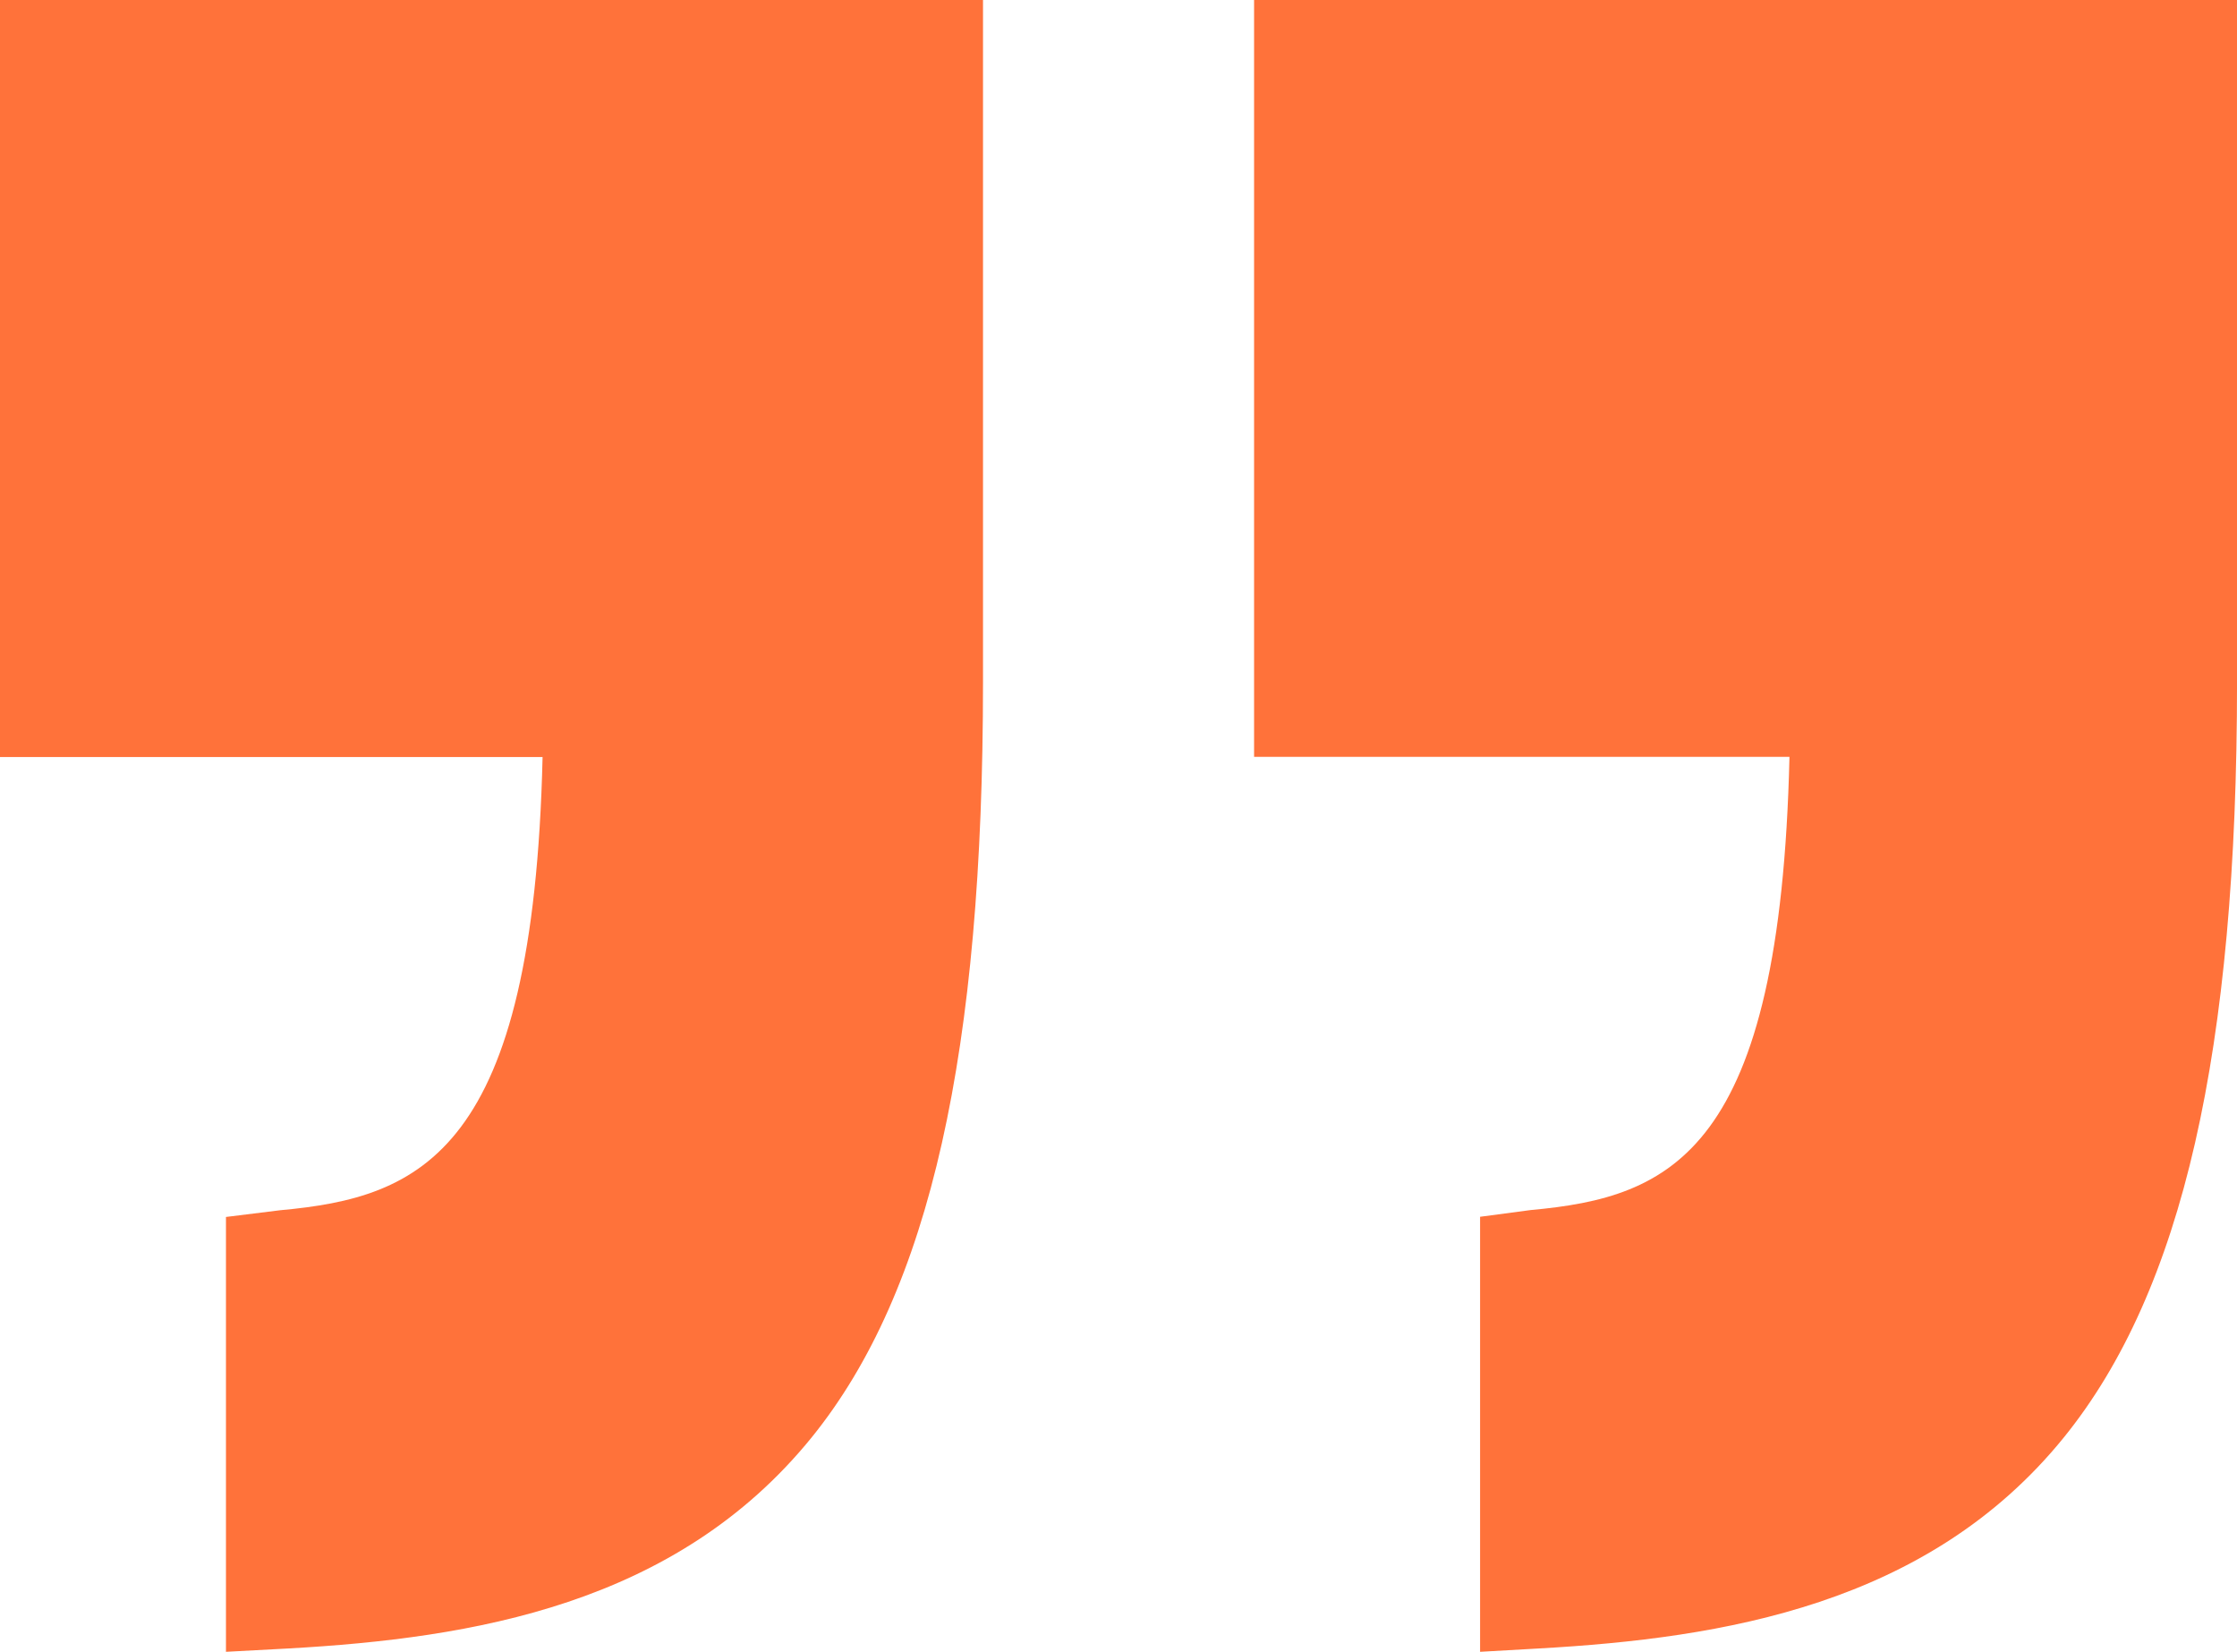
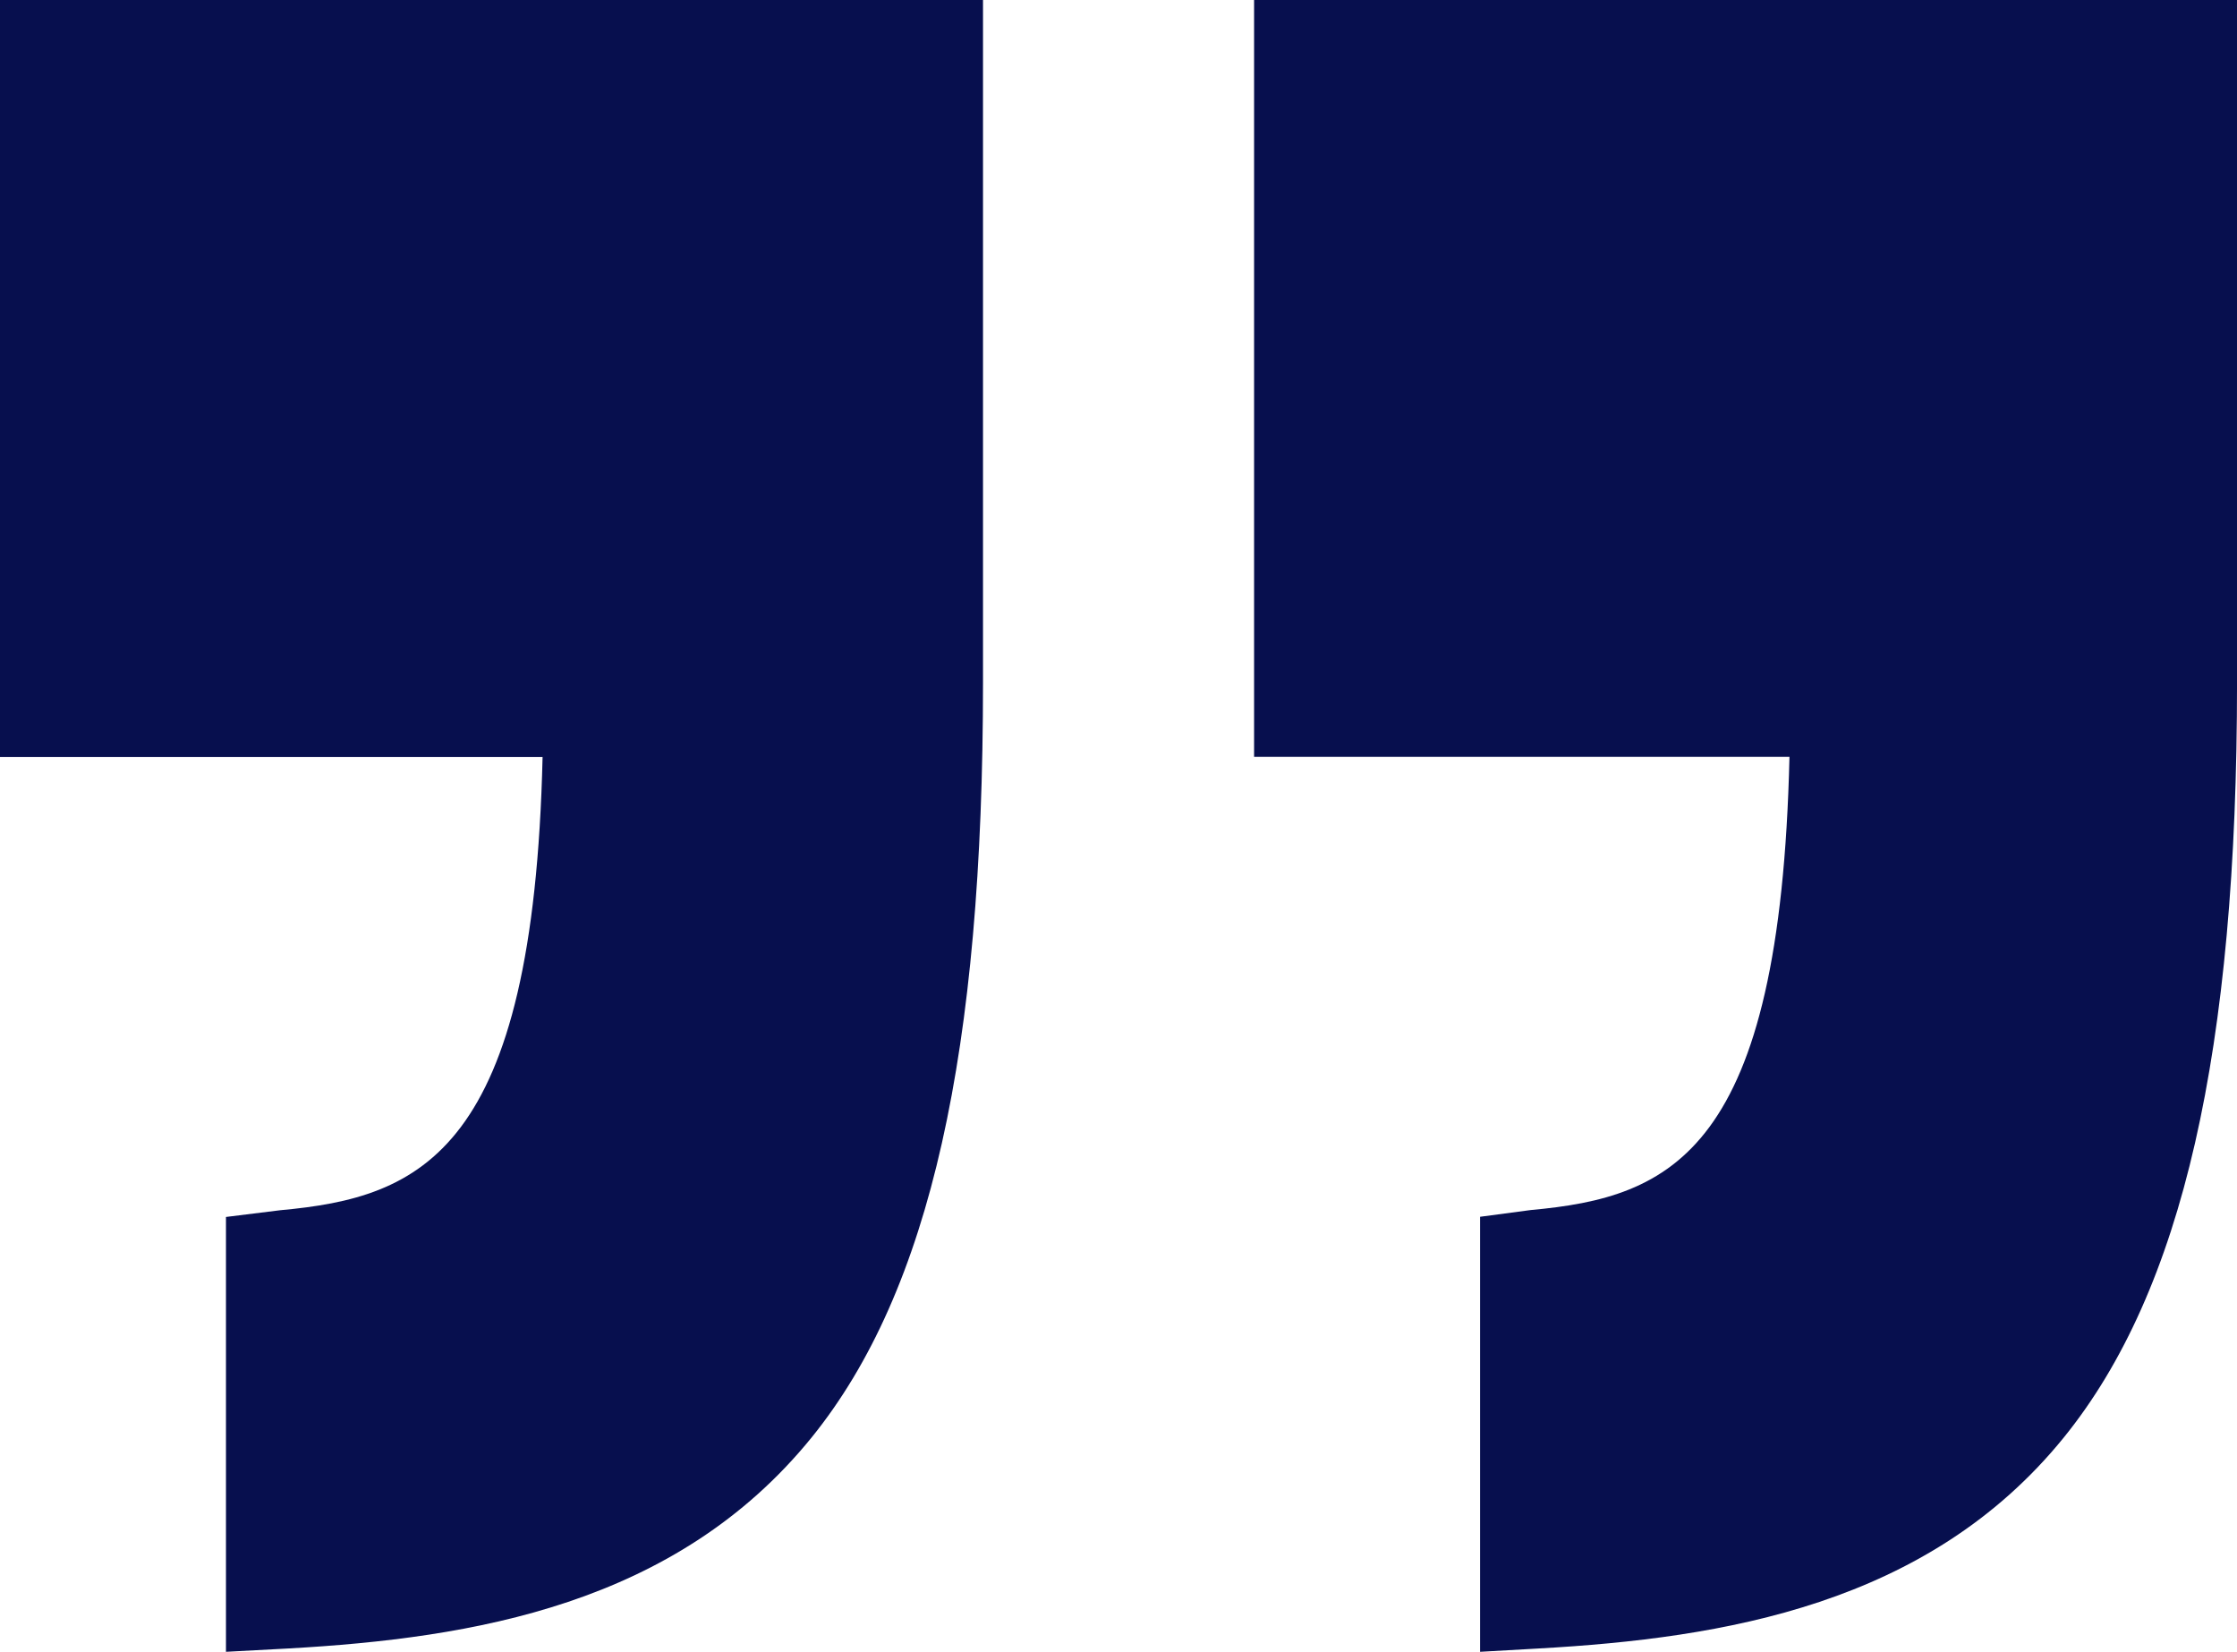
<svg xmlns="http://www.w3.org/2000/svg" width="72.703" height="53.679" viewBox="0 0 72.703 53.679">
  <g id="Group_23" data-name="Group 23" transform="translate(-678.297 -8202.232)">
-     <path id="Path_133" data-name="Path 133" d="M0,50.506H17.634c-.3,12.851-3.947,14.31-8.525,14.727l-1.765.219V79.583l2.035-.109c5.978-.336,12.587-1.414,17-6.858,3.865-4.772,5.569-12.568,5.569-24.536V25.9H0Z" transform="translate(678.297 8176.327)" fill="#ff723a" />
-     <path id="Path_134" data-name="Path 134" d="M111,25.9v24.6h17.4c-.3,12.851-3.829,14.31-8.407,14.727l-1.648.219V79.583l1.917-.109c5.978-.336,12.647-1.414,17.056-6.858,3.865-4.772,5.628-12.568,5.628-24.536V25.9Z" transform="translate(608.055 8176.327)" fill="#ff723a" />
+     <path id="Path_133" data-name="Path 133" d="M0,50.506H17.634c-.3,12.851-3.947,14.31-8.525,14.727l-1.765.219V79.583l2.035-.109c5.978-.336,12.587-1.414,17-6.858,3.865-4.772,5.569-12.568,5.569-24.536V25.9H0Z" transform="translate(678.297 8176.327)" fill="#070F4E" />
+     <path id="Path_134" data-name="Path 134" d="M111,25.9v24.6h17.4c-.3,12.851-3.829,14.31-8.407,14.727l-1.648.219V79.583l1.917-.109c5.978-.336,12.647-1.414,17.056-6.858,3.865-4.772,5.628-12.568,5.628-24.536V25.9Z" transform="translate(608.055 8176.327)" fill="#070F4E" />
  </g>
</svg>
